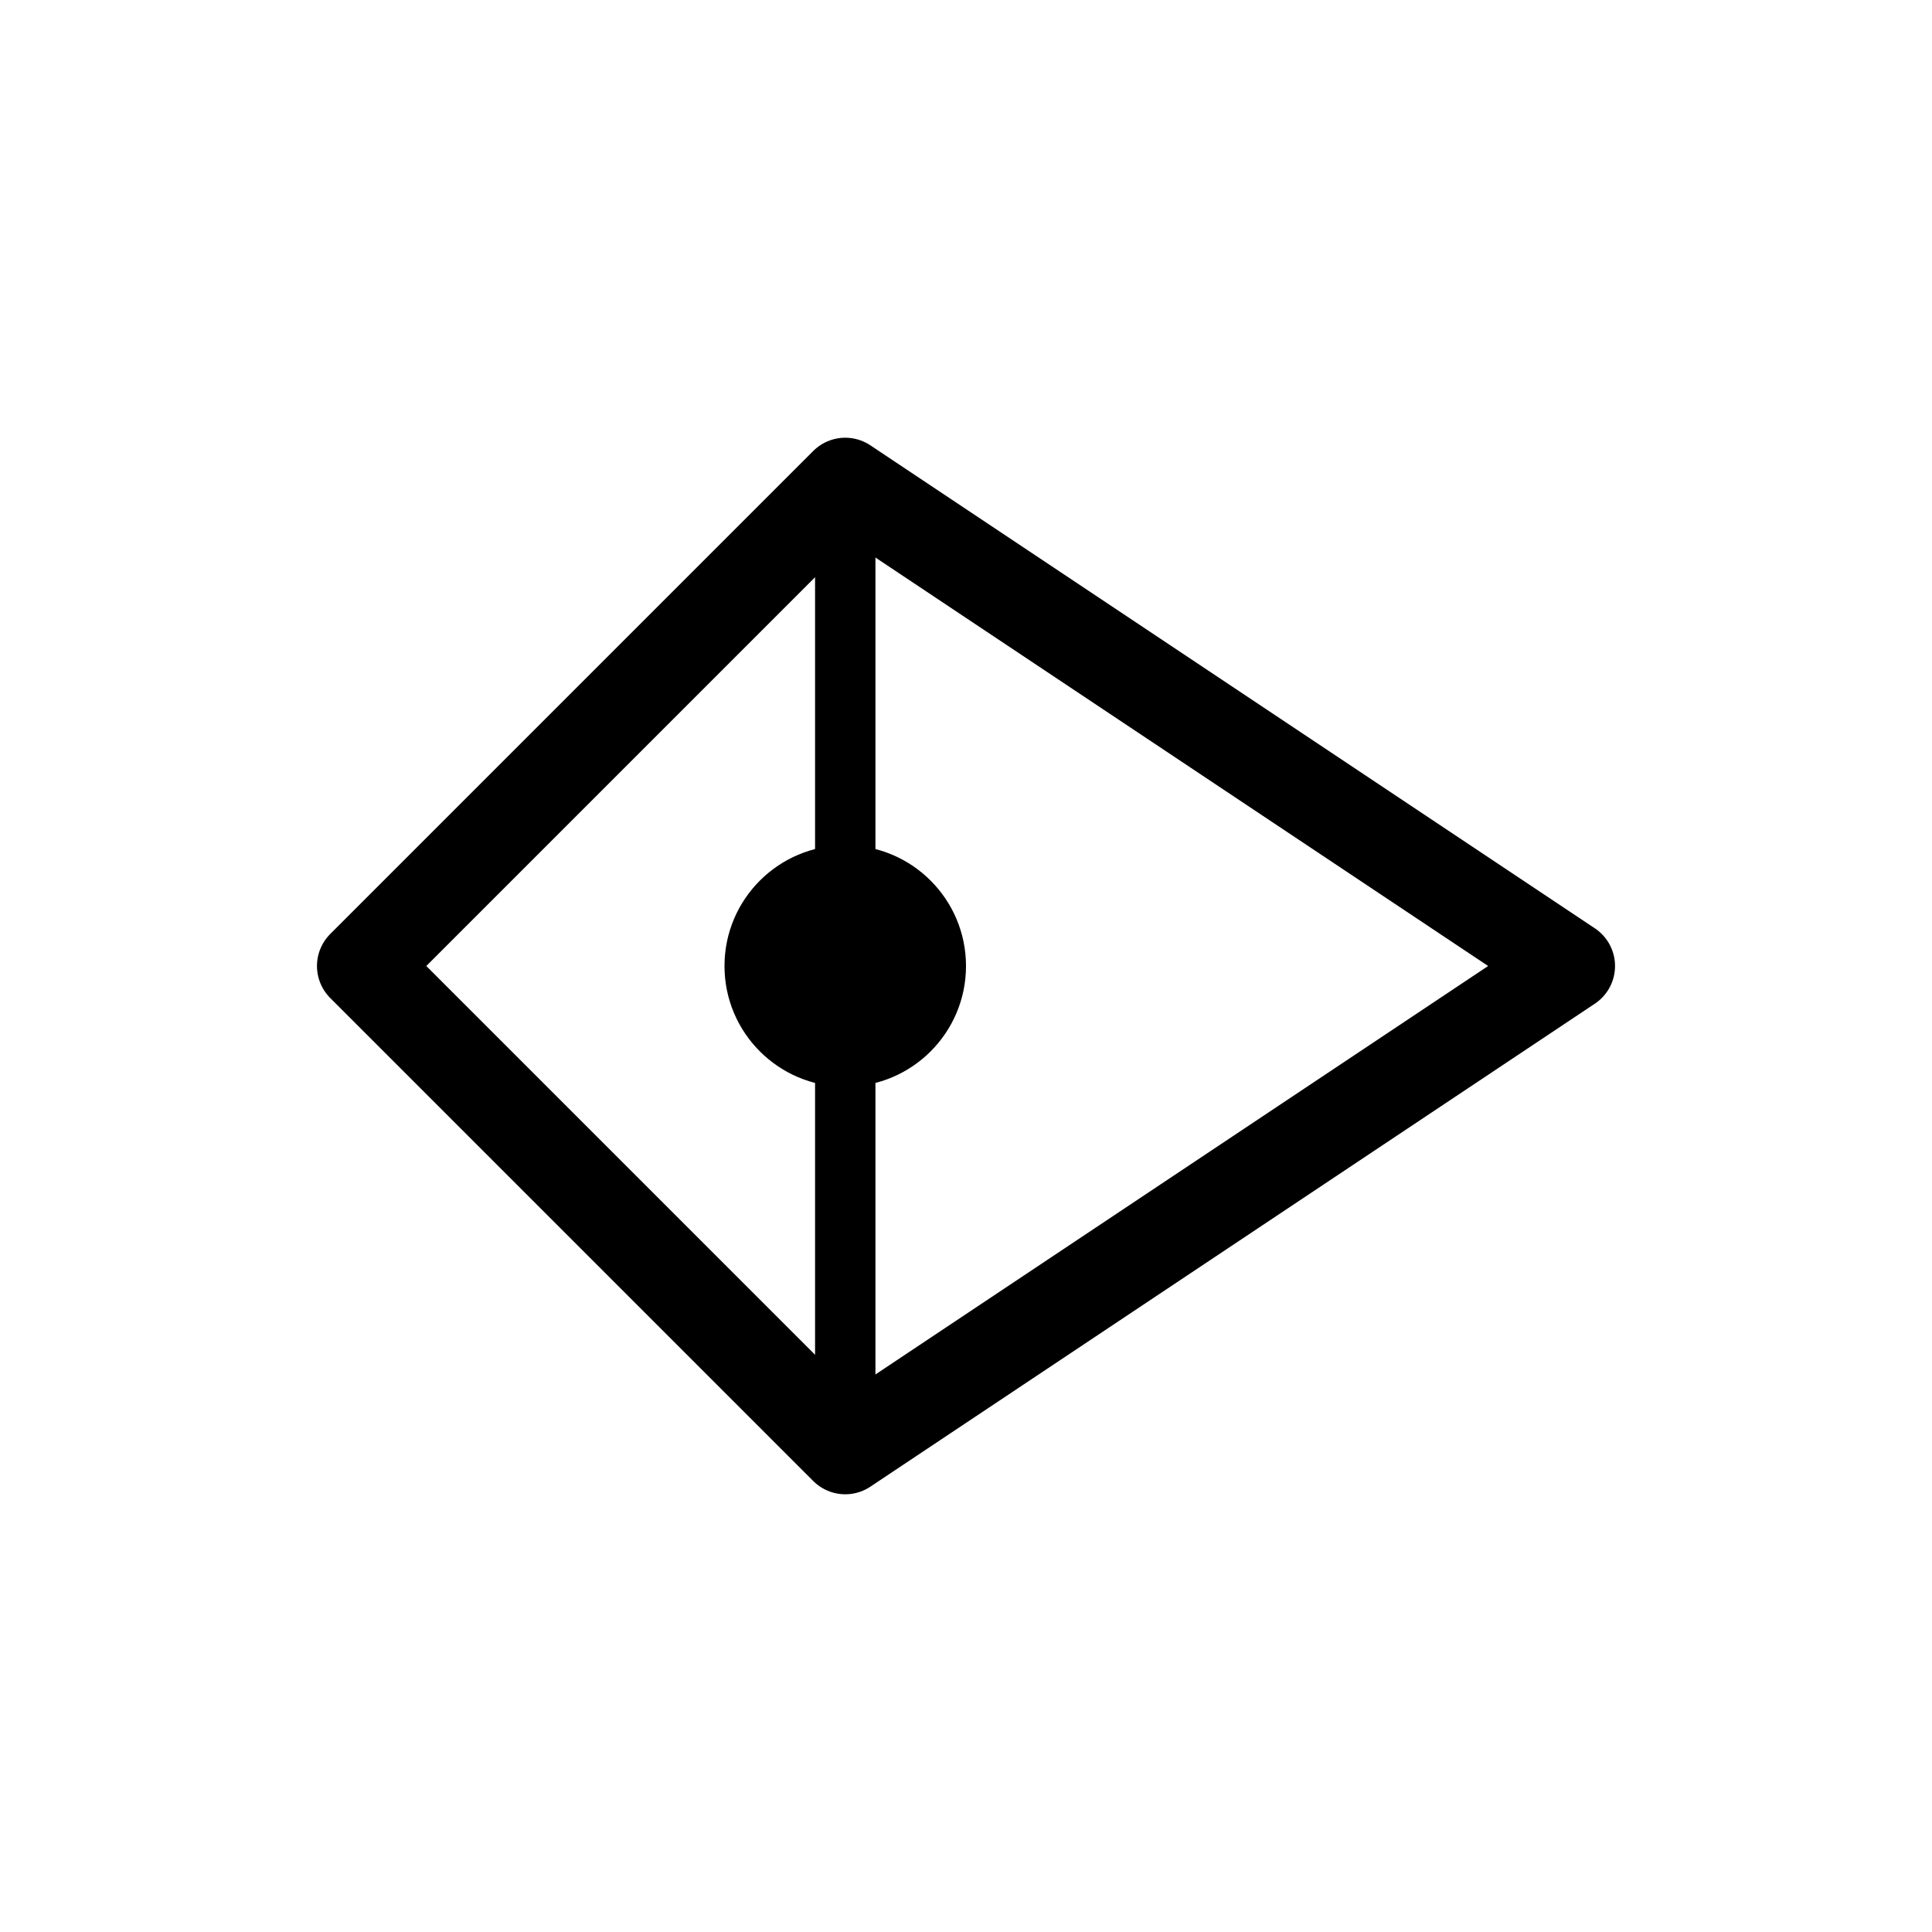
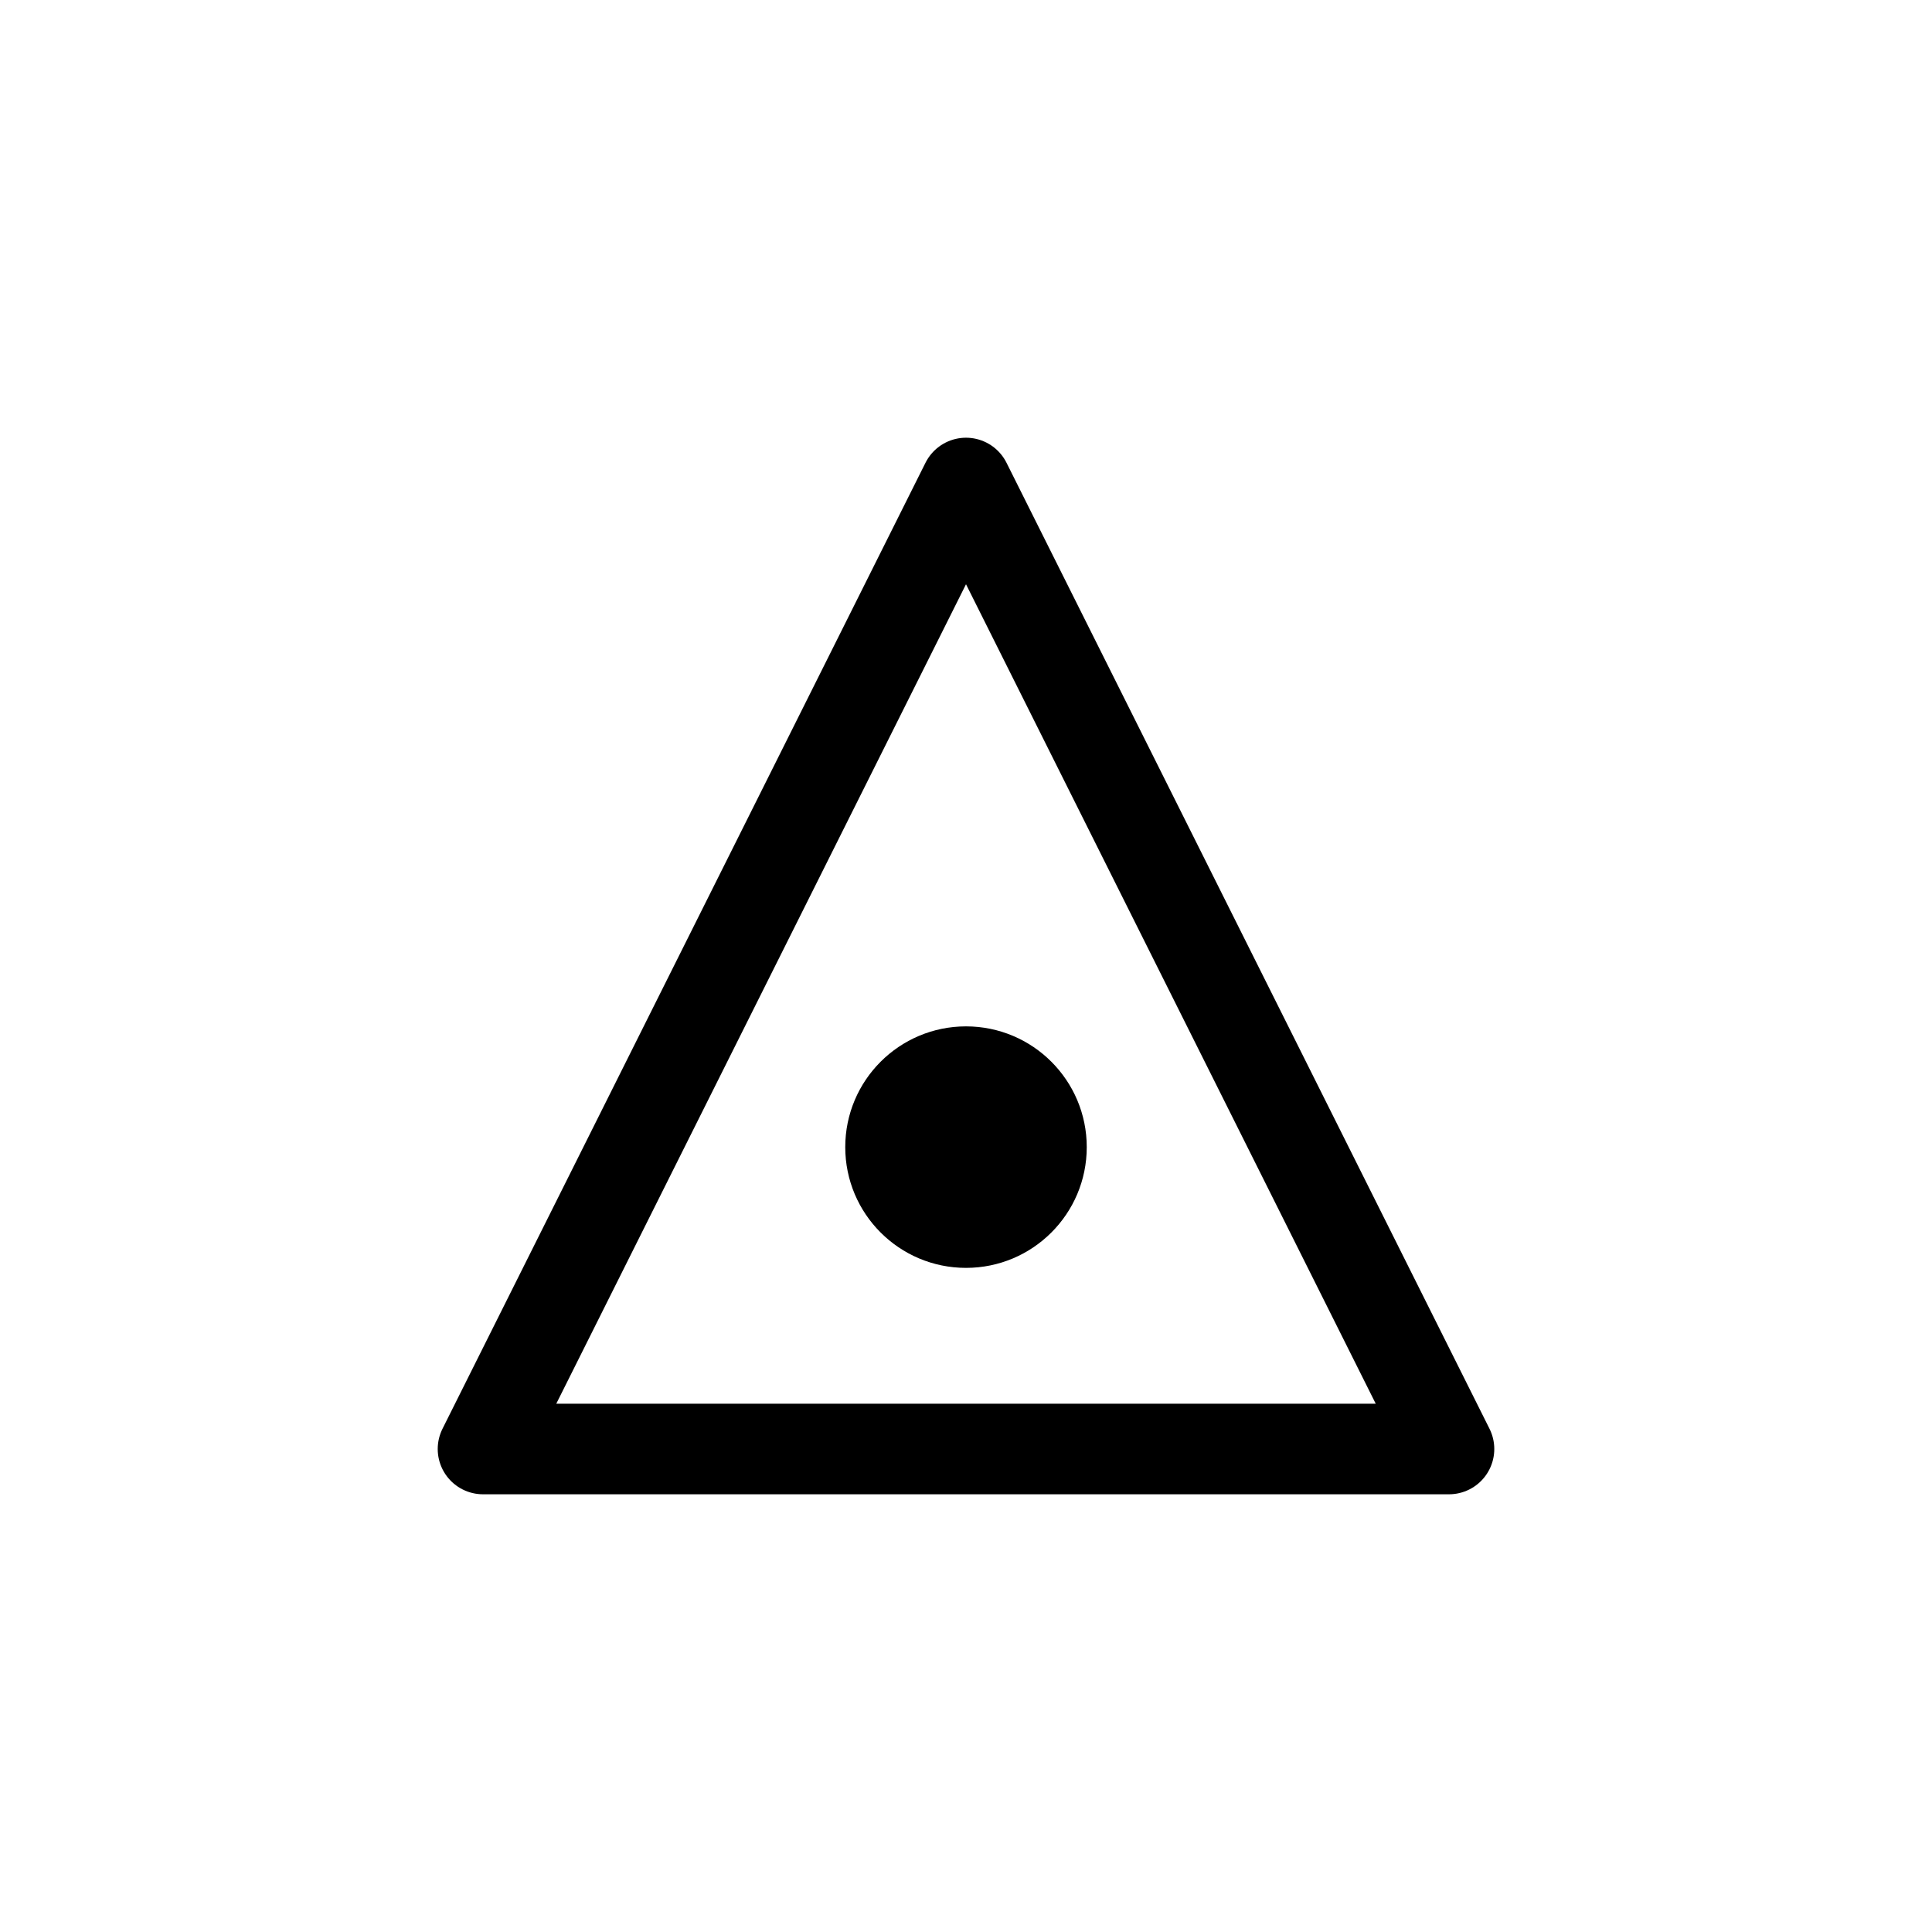
<svg xmlns="http://www.w3.org/2000/svg" viewBox="0 0 64 64" fill="none">
-   <path d="M12 32L28 16L52 32L28 48L12 32Z" stroke="currentColor" stroke-width="3" stroke-linejoin="round" />
-   <path d="M28 16L28 48" stroke="currentColor" stroke-width="2" />
-   <circle cx="28" cy="32" r="4" fill="currentColor" />
+   <path d="M32 16L48 48H16L32 16Z" stroke="currentColor" stroke-width="3" stroke-linejoin="round" />
+   <circle cx="32" cy="38" r="4" fill="currentColor" />
</svg>
